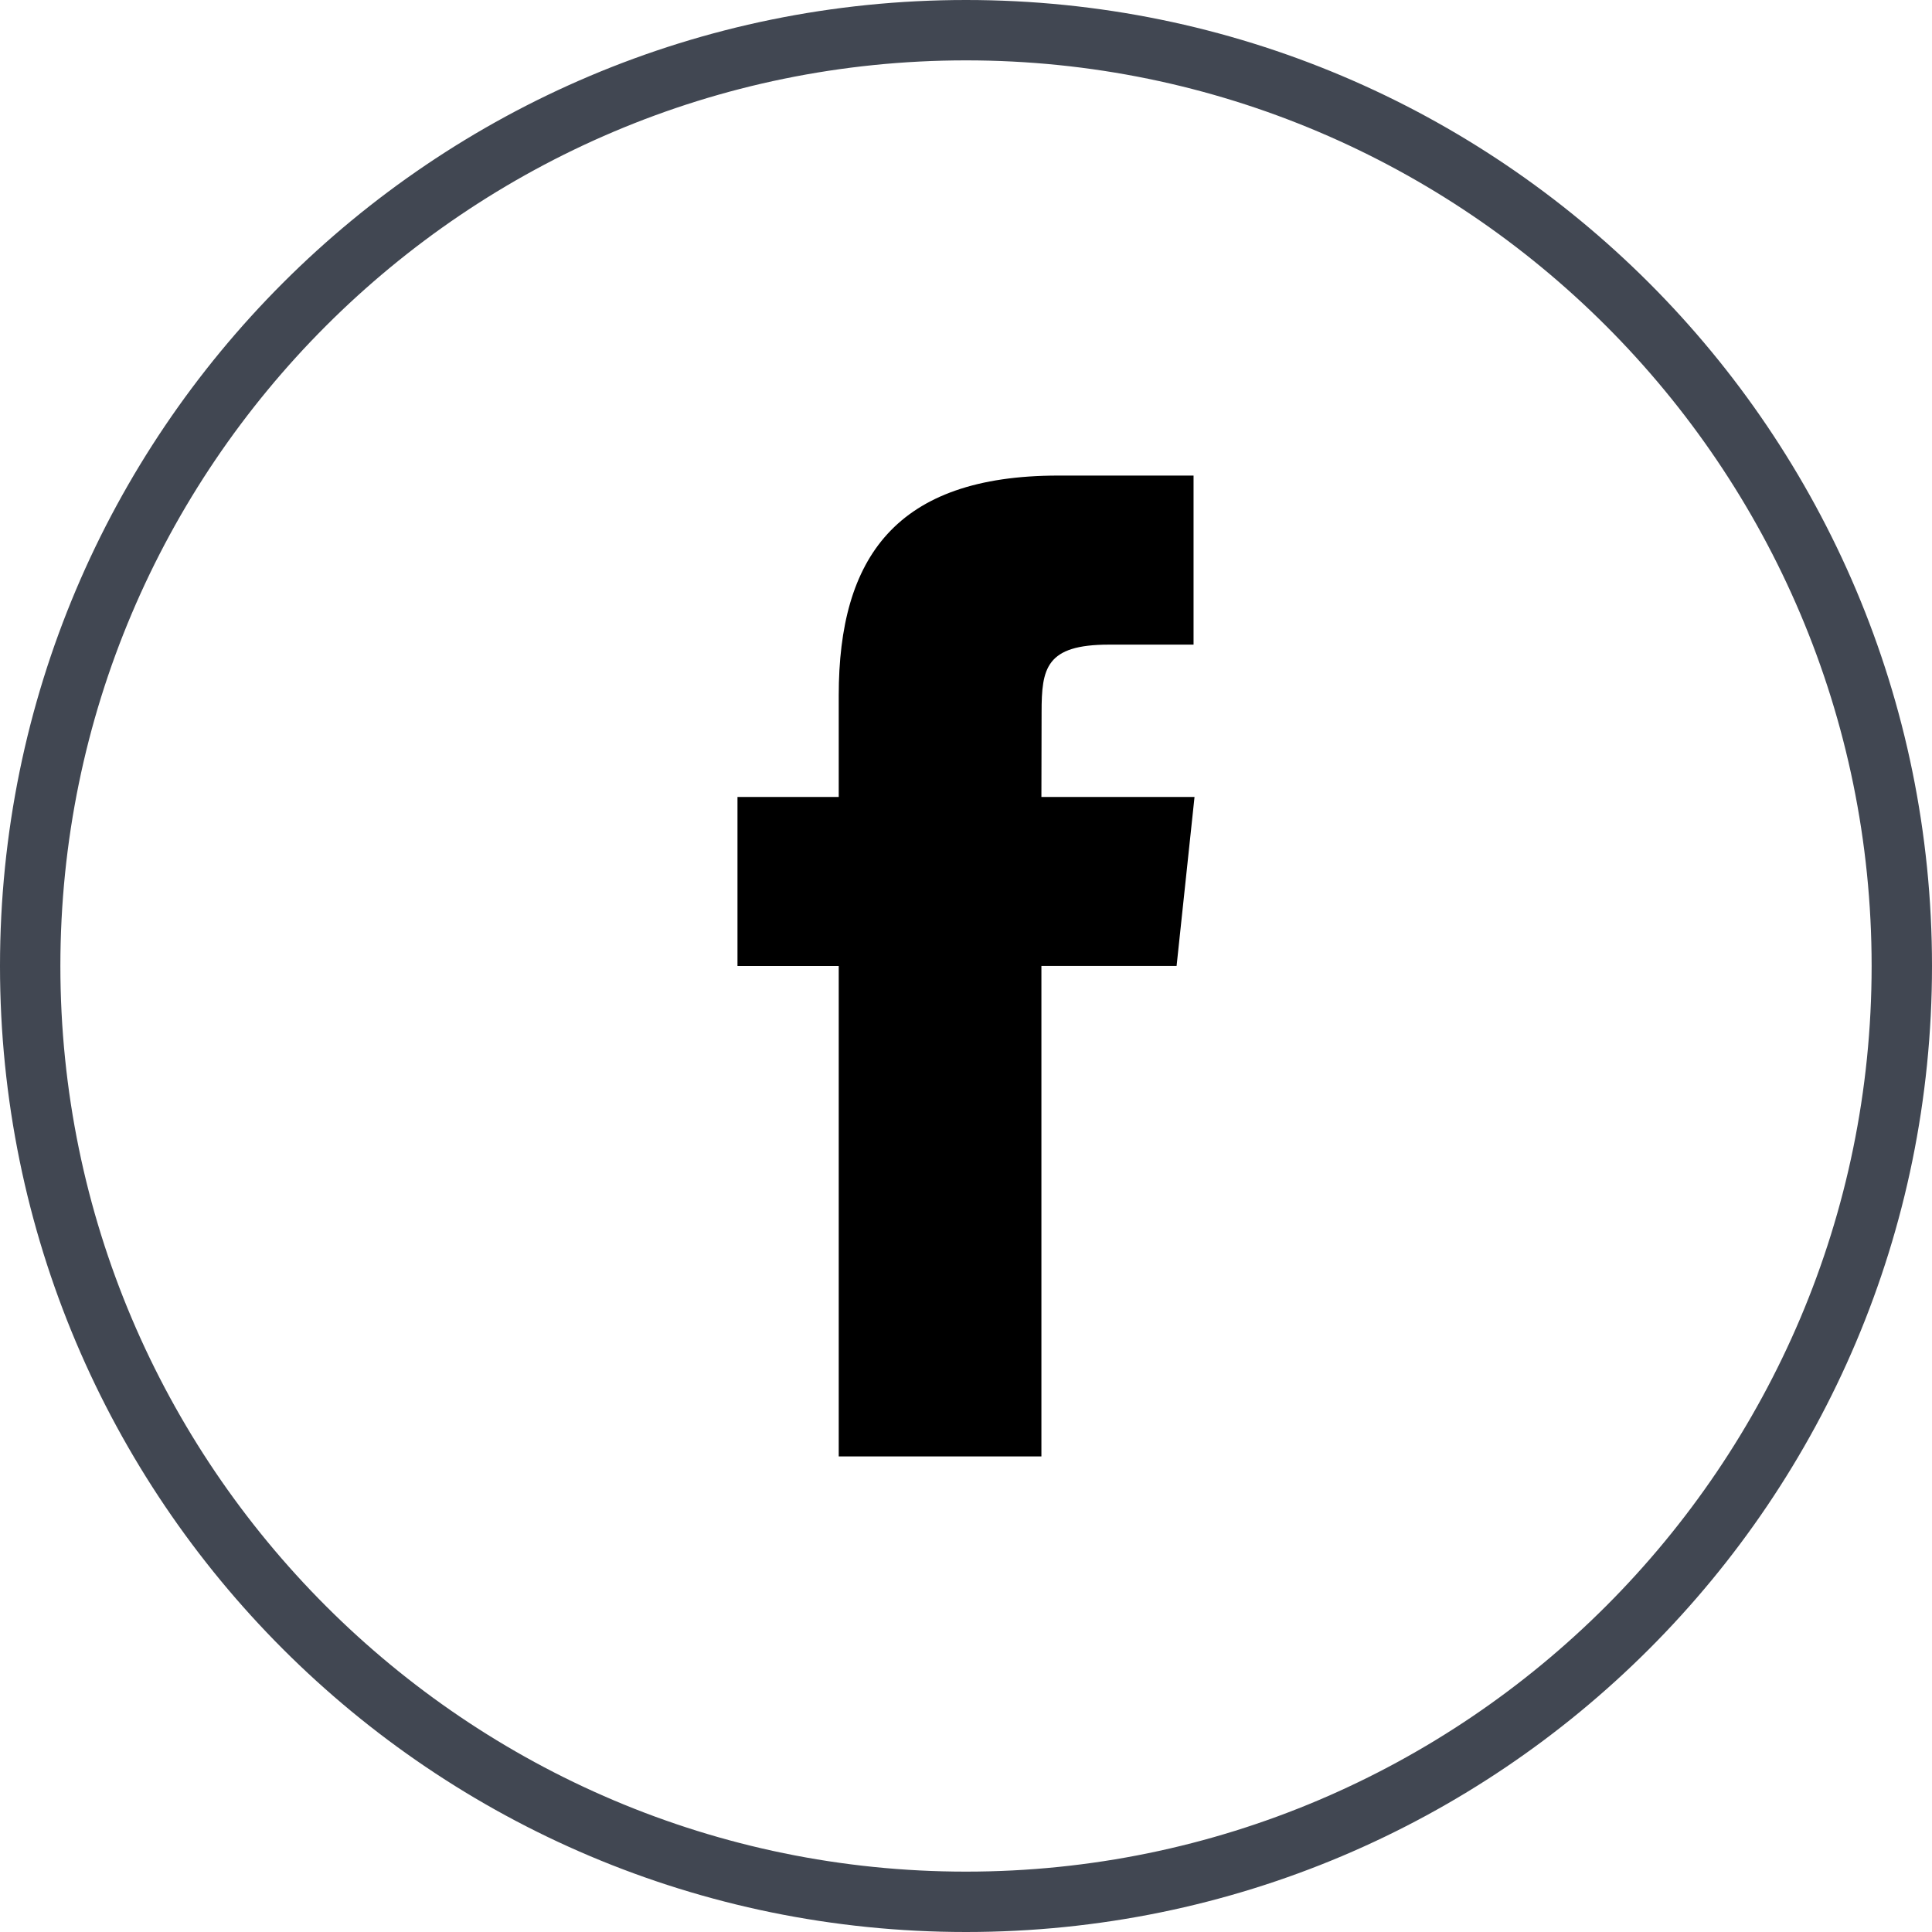
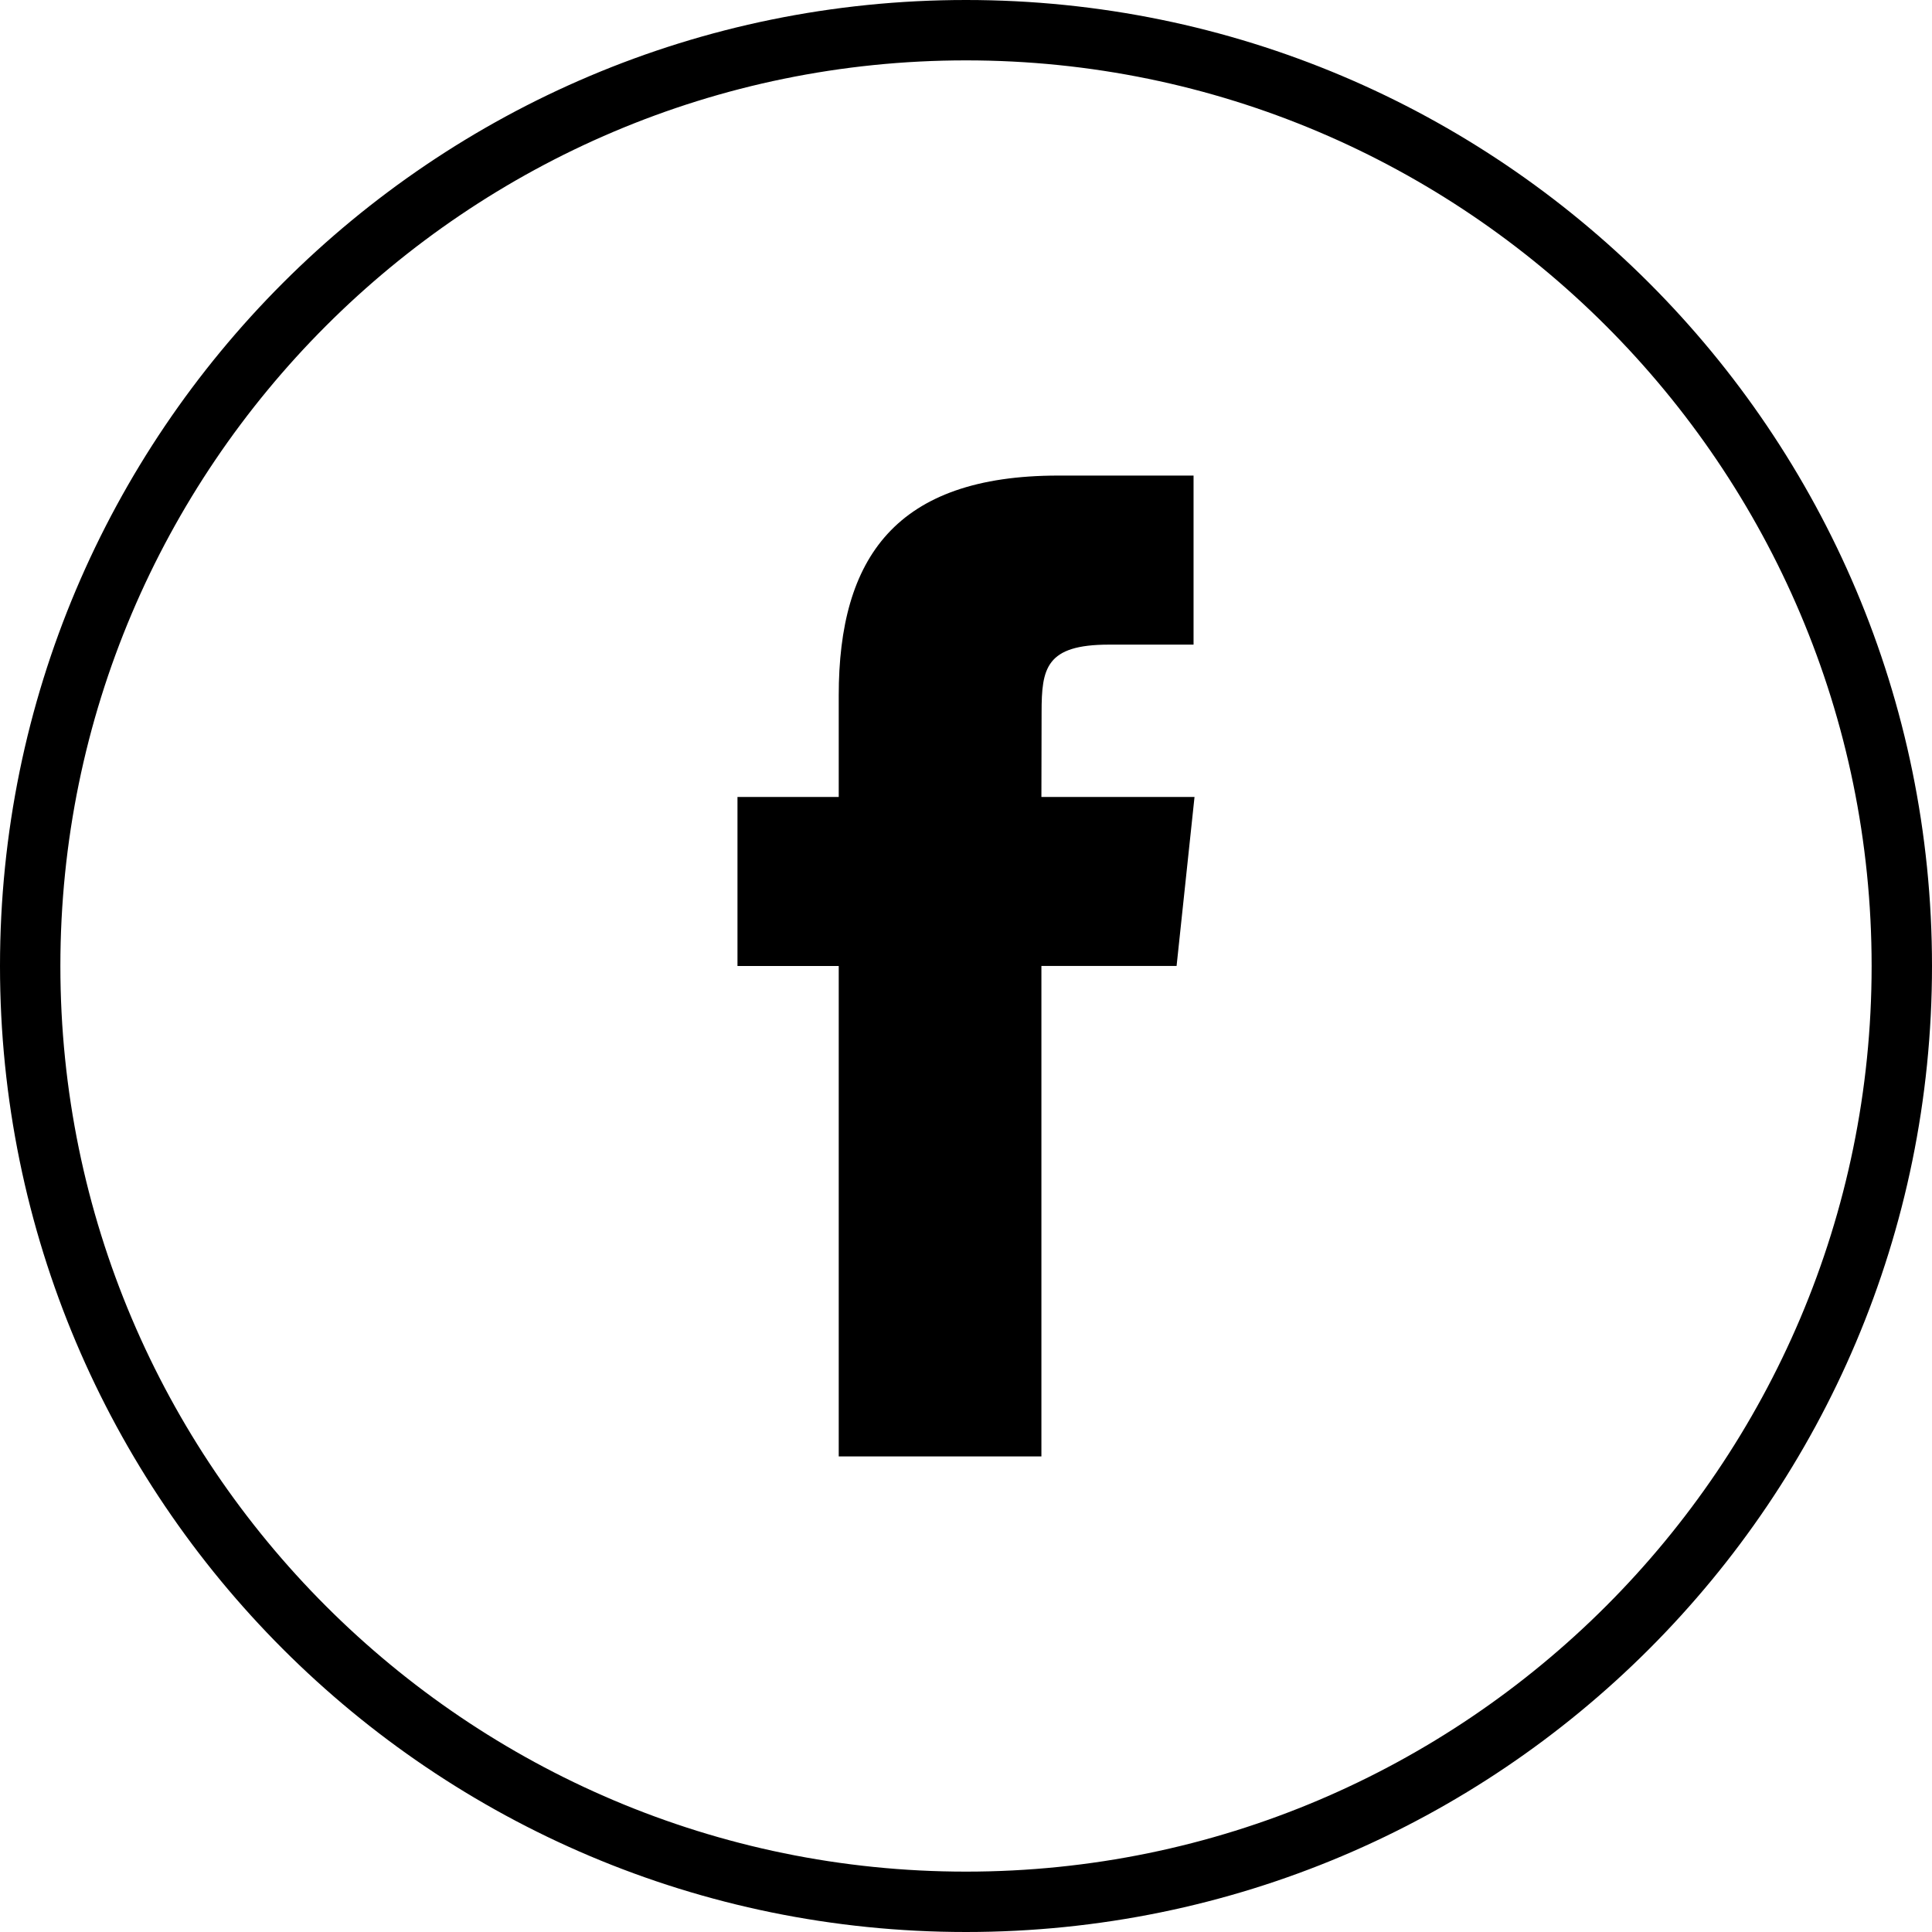
<svg xmlns="http://www.w3.org/2000/svg" version="1.1" viewBox="0 0 32 32" xml:space="preserve">
  <g id="OUTLINE_copy">
    <path d="M13.892,24.123h3.357v-8.124h2.239l0.297-2.799h-2.536l0.003-1.402c0-0.73,0.07-1.121,1.117-1.121h1.4v-2.8   h-2.24c-2.69,0-3.637,1.358-3.637,3.642V13.2h-1.677V16h1.677V24.123z" />
    <g>
      <g id="Shopping_10_122_">
        <g>
          <g>
            <g>
              <g>
-                 <path d="M16,1c8.271,0,15,6.729,15,15s-6.729,15-15,15S1,24.271,1,16S7.729,1,16,1 M16,0         C7.163,0,0,7.163,0,16s7.163,16,16,16s16-7.163,16-16S24.837,0,16,0L16,0z" fill="#414752" />
+                 <path d="M16,1c8.271,0,15,6.729,15,15s-6.729,15-15,15S1,24.271,1,16S7.729,1,16,1 M16,0         C7.163,0,0,7.163,0,16s7.163,16,16,16s16-7.163,16-16S24.837,0,16,0L16,0z" />
              </g>
            </g>
          </g>
        </g>
      </g>
    </g>
  </g>
</svg>
